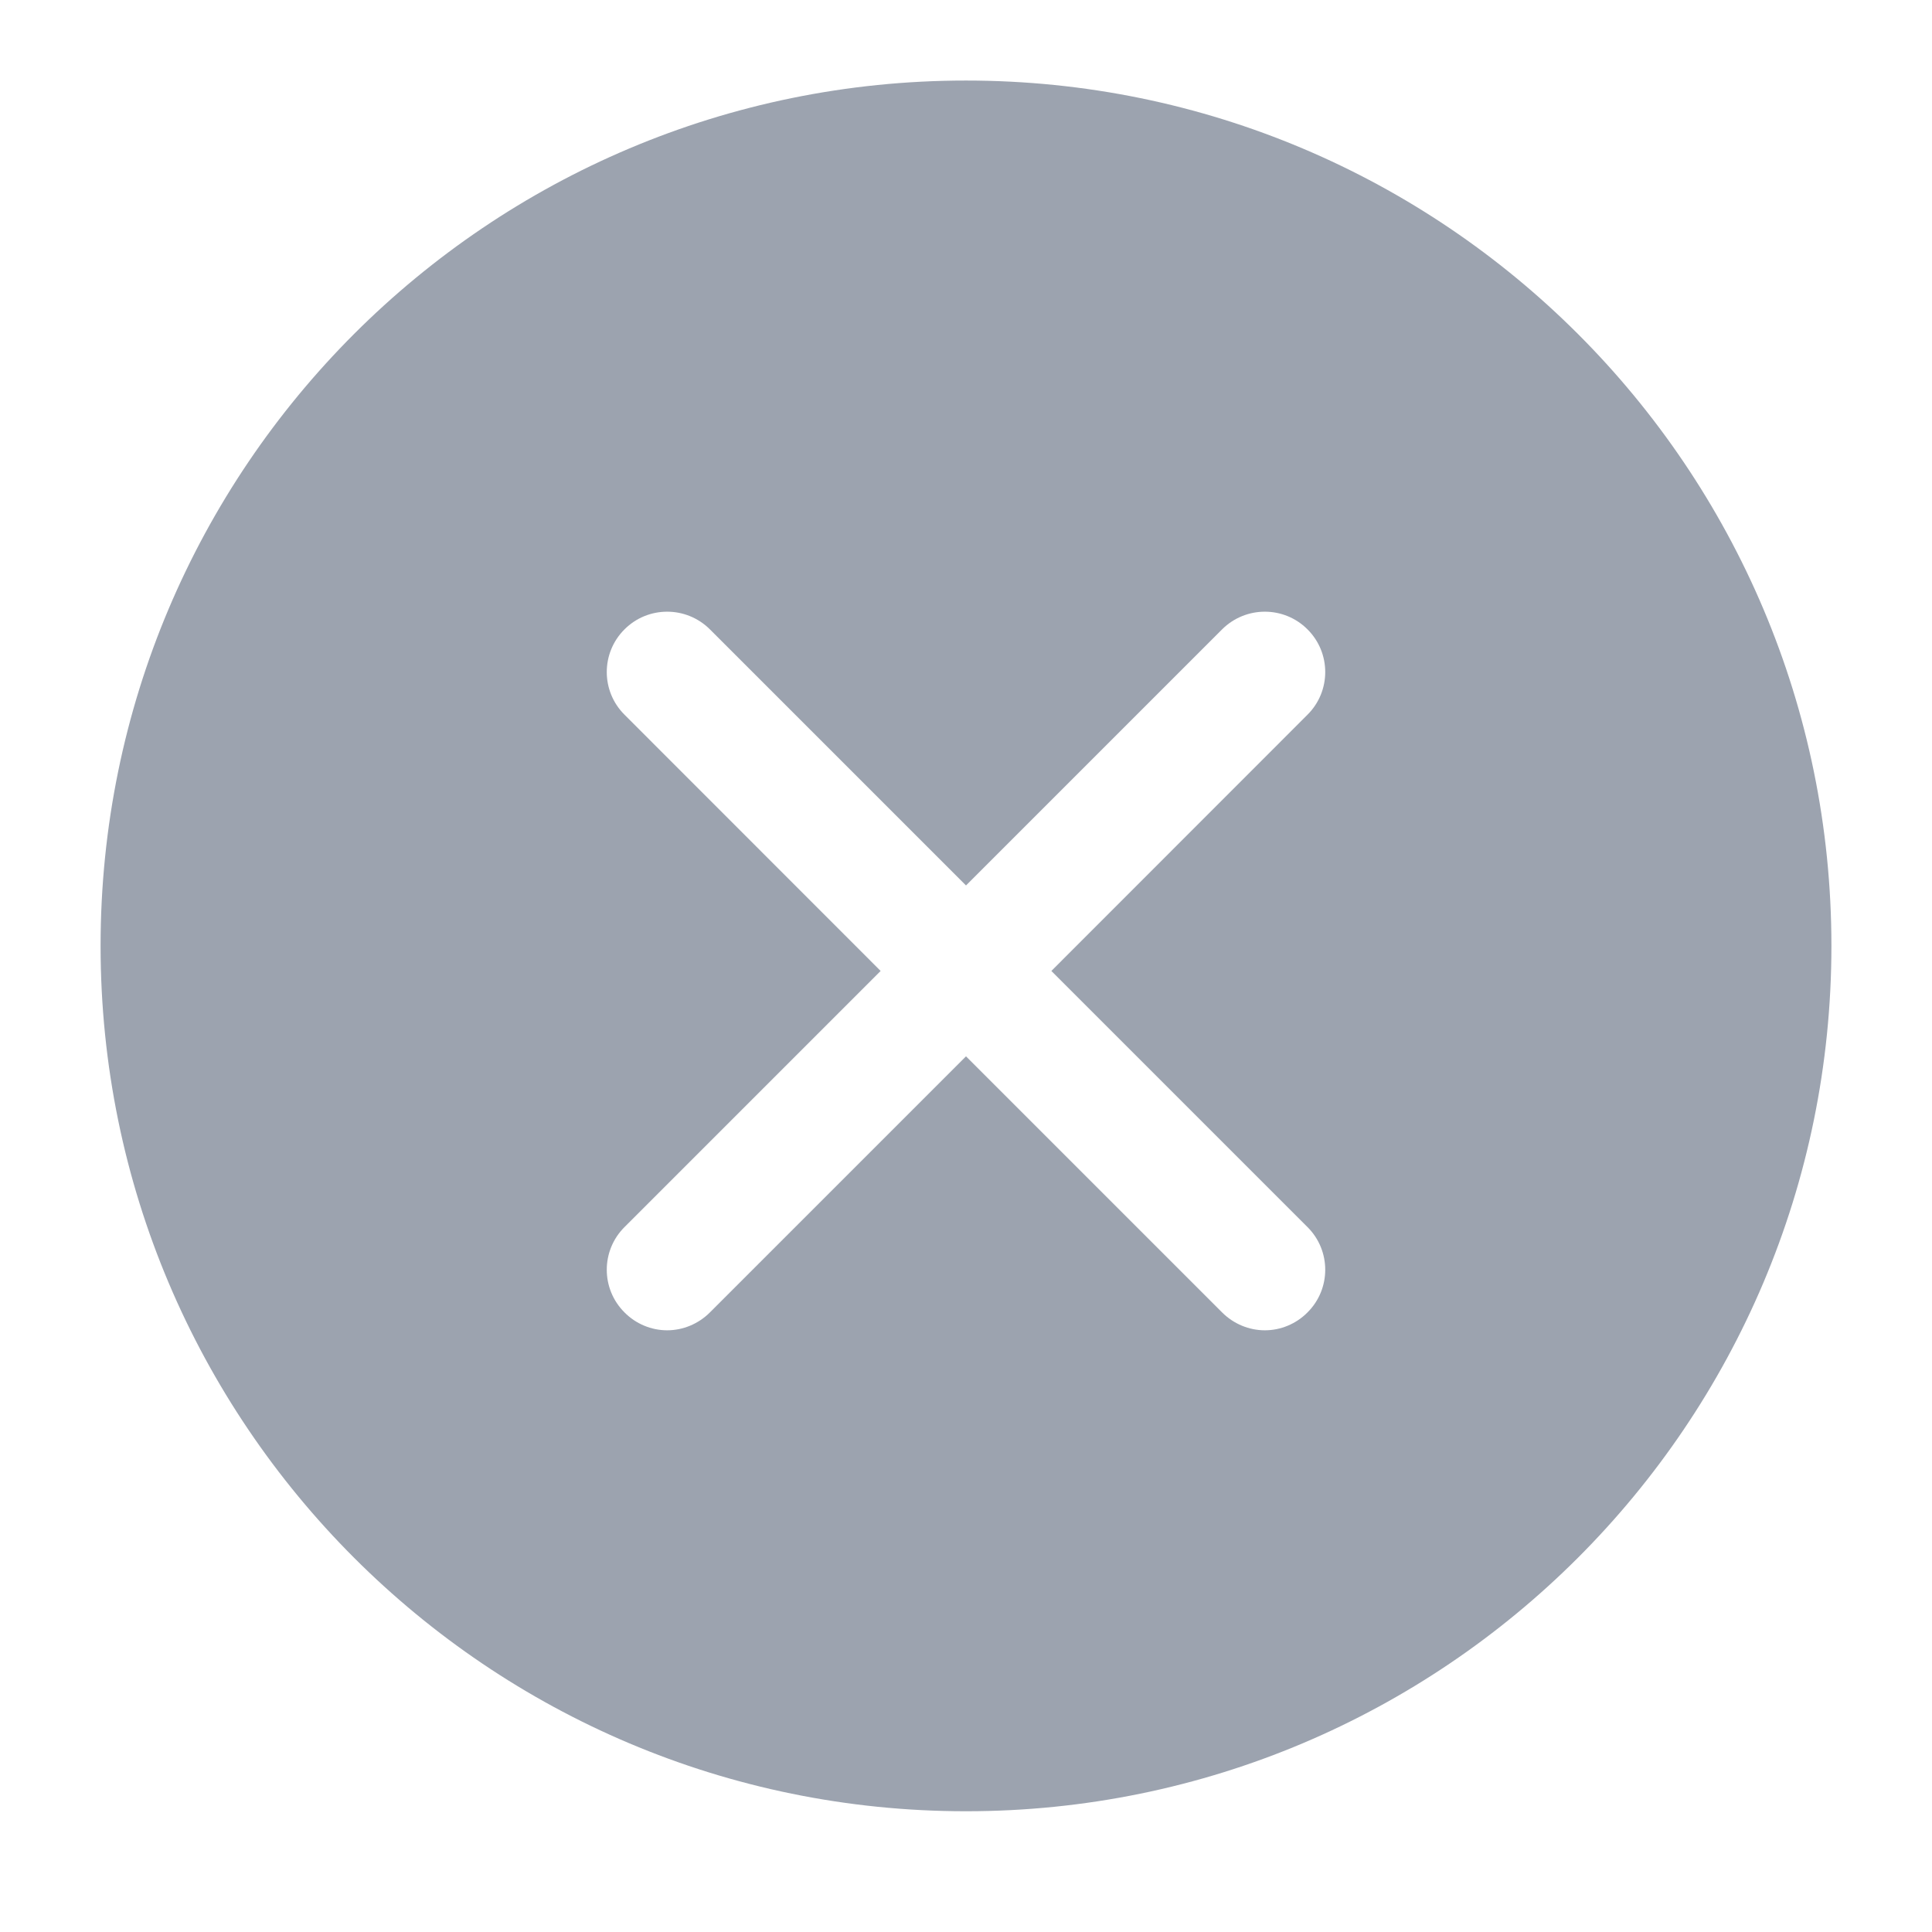
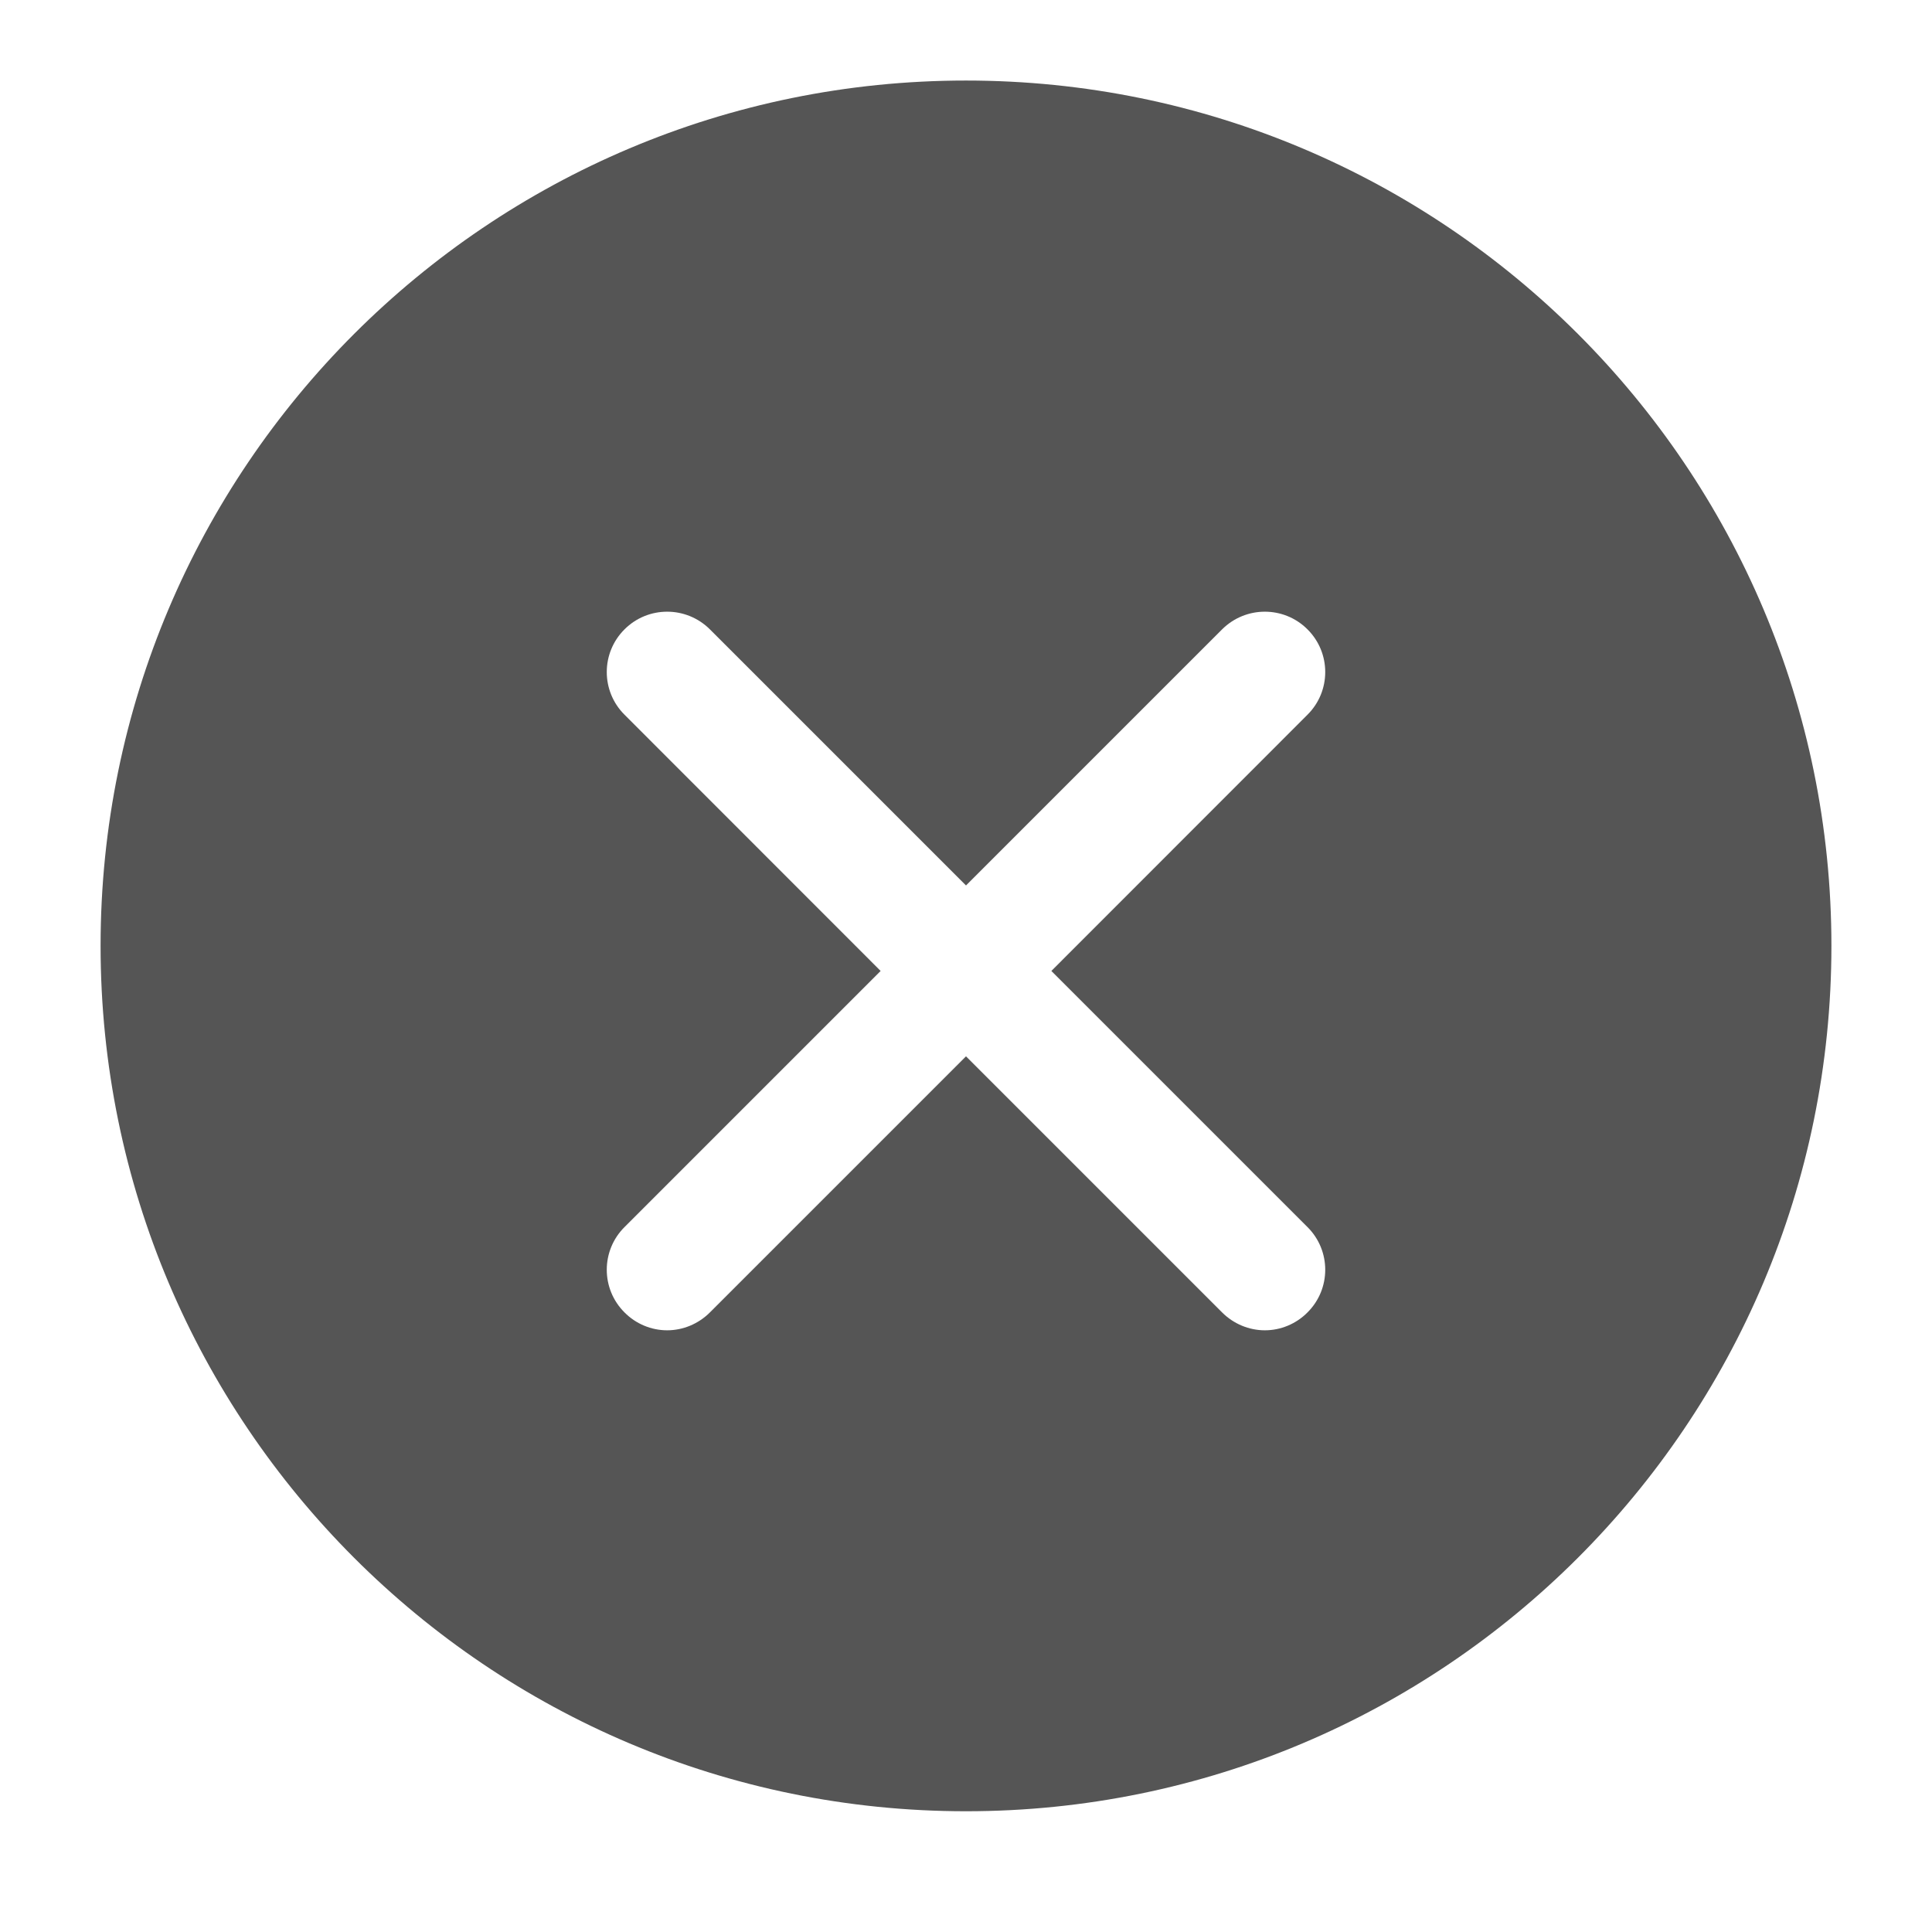
<svg xmlns="http://www.w3.org/2000/svg" width="16" height="16" viewBox="0 0 16 16" fill="none">
-   <path d="M8 0.667C4.042 0.667 0.833 3.875 0.833 7.833C0.833 11.791 4.042 15 8 15C11.958 15 15.167 11.791 15.167 7.833C15.167 3.875 11.958 0.667 8 0.667ZM10.828 10.162C11.024 10.357 11.024 10.674 10.828 10.869C10.734 10.964 10.606 11.017 10.475 11.017C10.344 11.017 10.216 10.964 10.121 10.869L8 8.748L5.879 10.869C5.784 10.964 5.656 11.017 5.525 11.017C5.394 11.017 5.266 10.964 5.172 10.869C4.976 10.674 4.976 10.357 5.172 10.162L7.293 8.041L5.172 5.919C4.976 5.724 4.976 5.407 5.172 5.212C5.367 5.017 5.683 5.017 5.879 5.212L8 7.333L10.121 5.212C10.317 5.017 10.633 5.017 10.828 5.212C11.024 5.407 11.024 5.724 10.828 5.919L8.707 8.041L10.828 10.162Z" fill="#9CA3AF" />
+   <path d="M8 0.667C4.042 0.667 0.833 3.875 0.833 7.833C0.833 11.791 4.042 15 8 15C11.958 15 15.167 11.791 15.167 7.833C15.167 3.875 11.958 0.667 8 0.667ZM10.828 10.162C11.024 10.357 11.024 10.674 10.828 10.869C10.734 10.964 10.606 11.017 10.475 11.017C10.344 11.017 10.216 10.964 10.121 10.869L8 8.748L5.879 10.869C5.784 10.964 5.656 11.017 5.525 11.017C5.394 11.017 5.266 10.964 5.172 10.869C4.976 10.674 4.976 10.357 5.172 10.162L7.293 8.041L5.172 5.919C4.976 5.724 4.976 5.407 5.172 5.212C5.367 5.017 5.683 5.017 5.879 5.212L8 7.333L10.121 5.212C10.317 5.017 10.633 5.017 10.828 5.212C11.024 5.407 11.024 5.724 10.828 5.919L8.707 8.041L10.828 10.162Z" fill="#555555" />
</svg>
